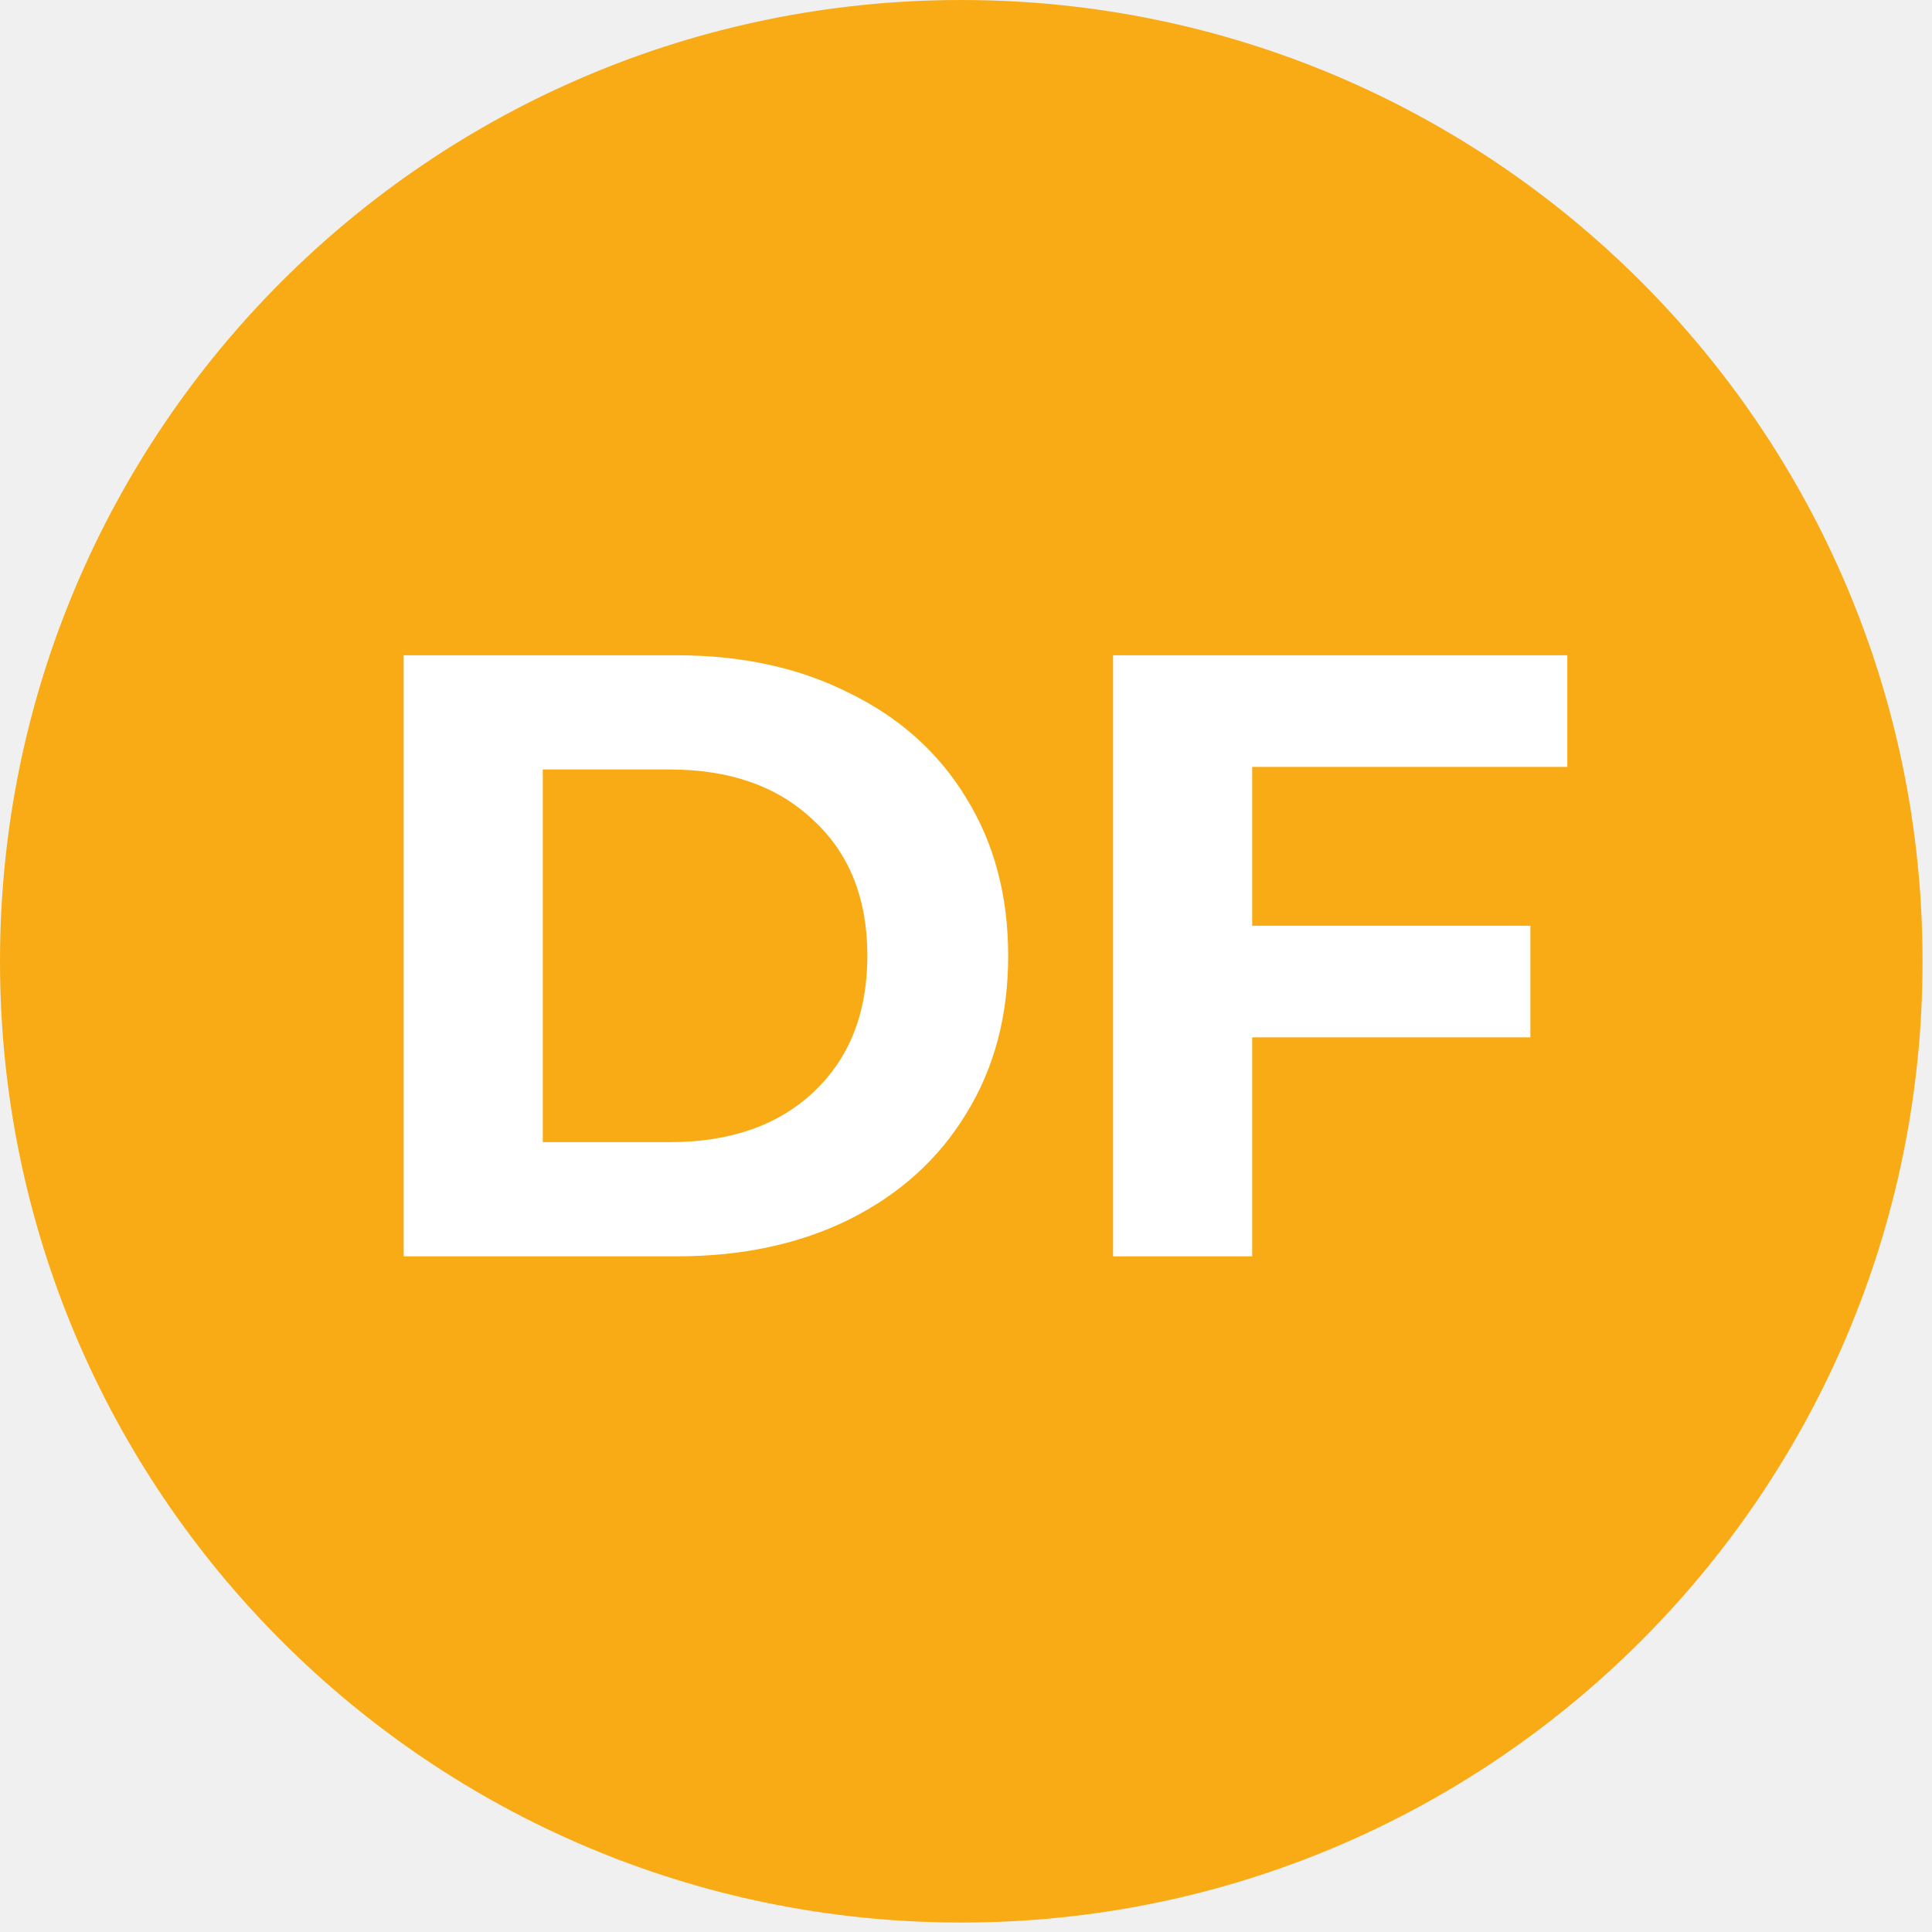
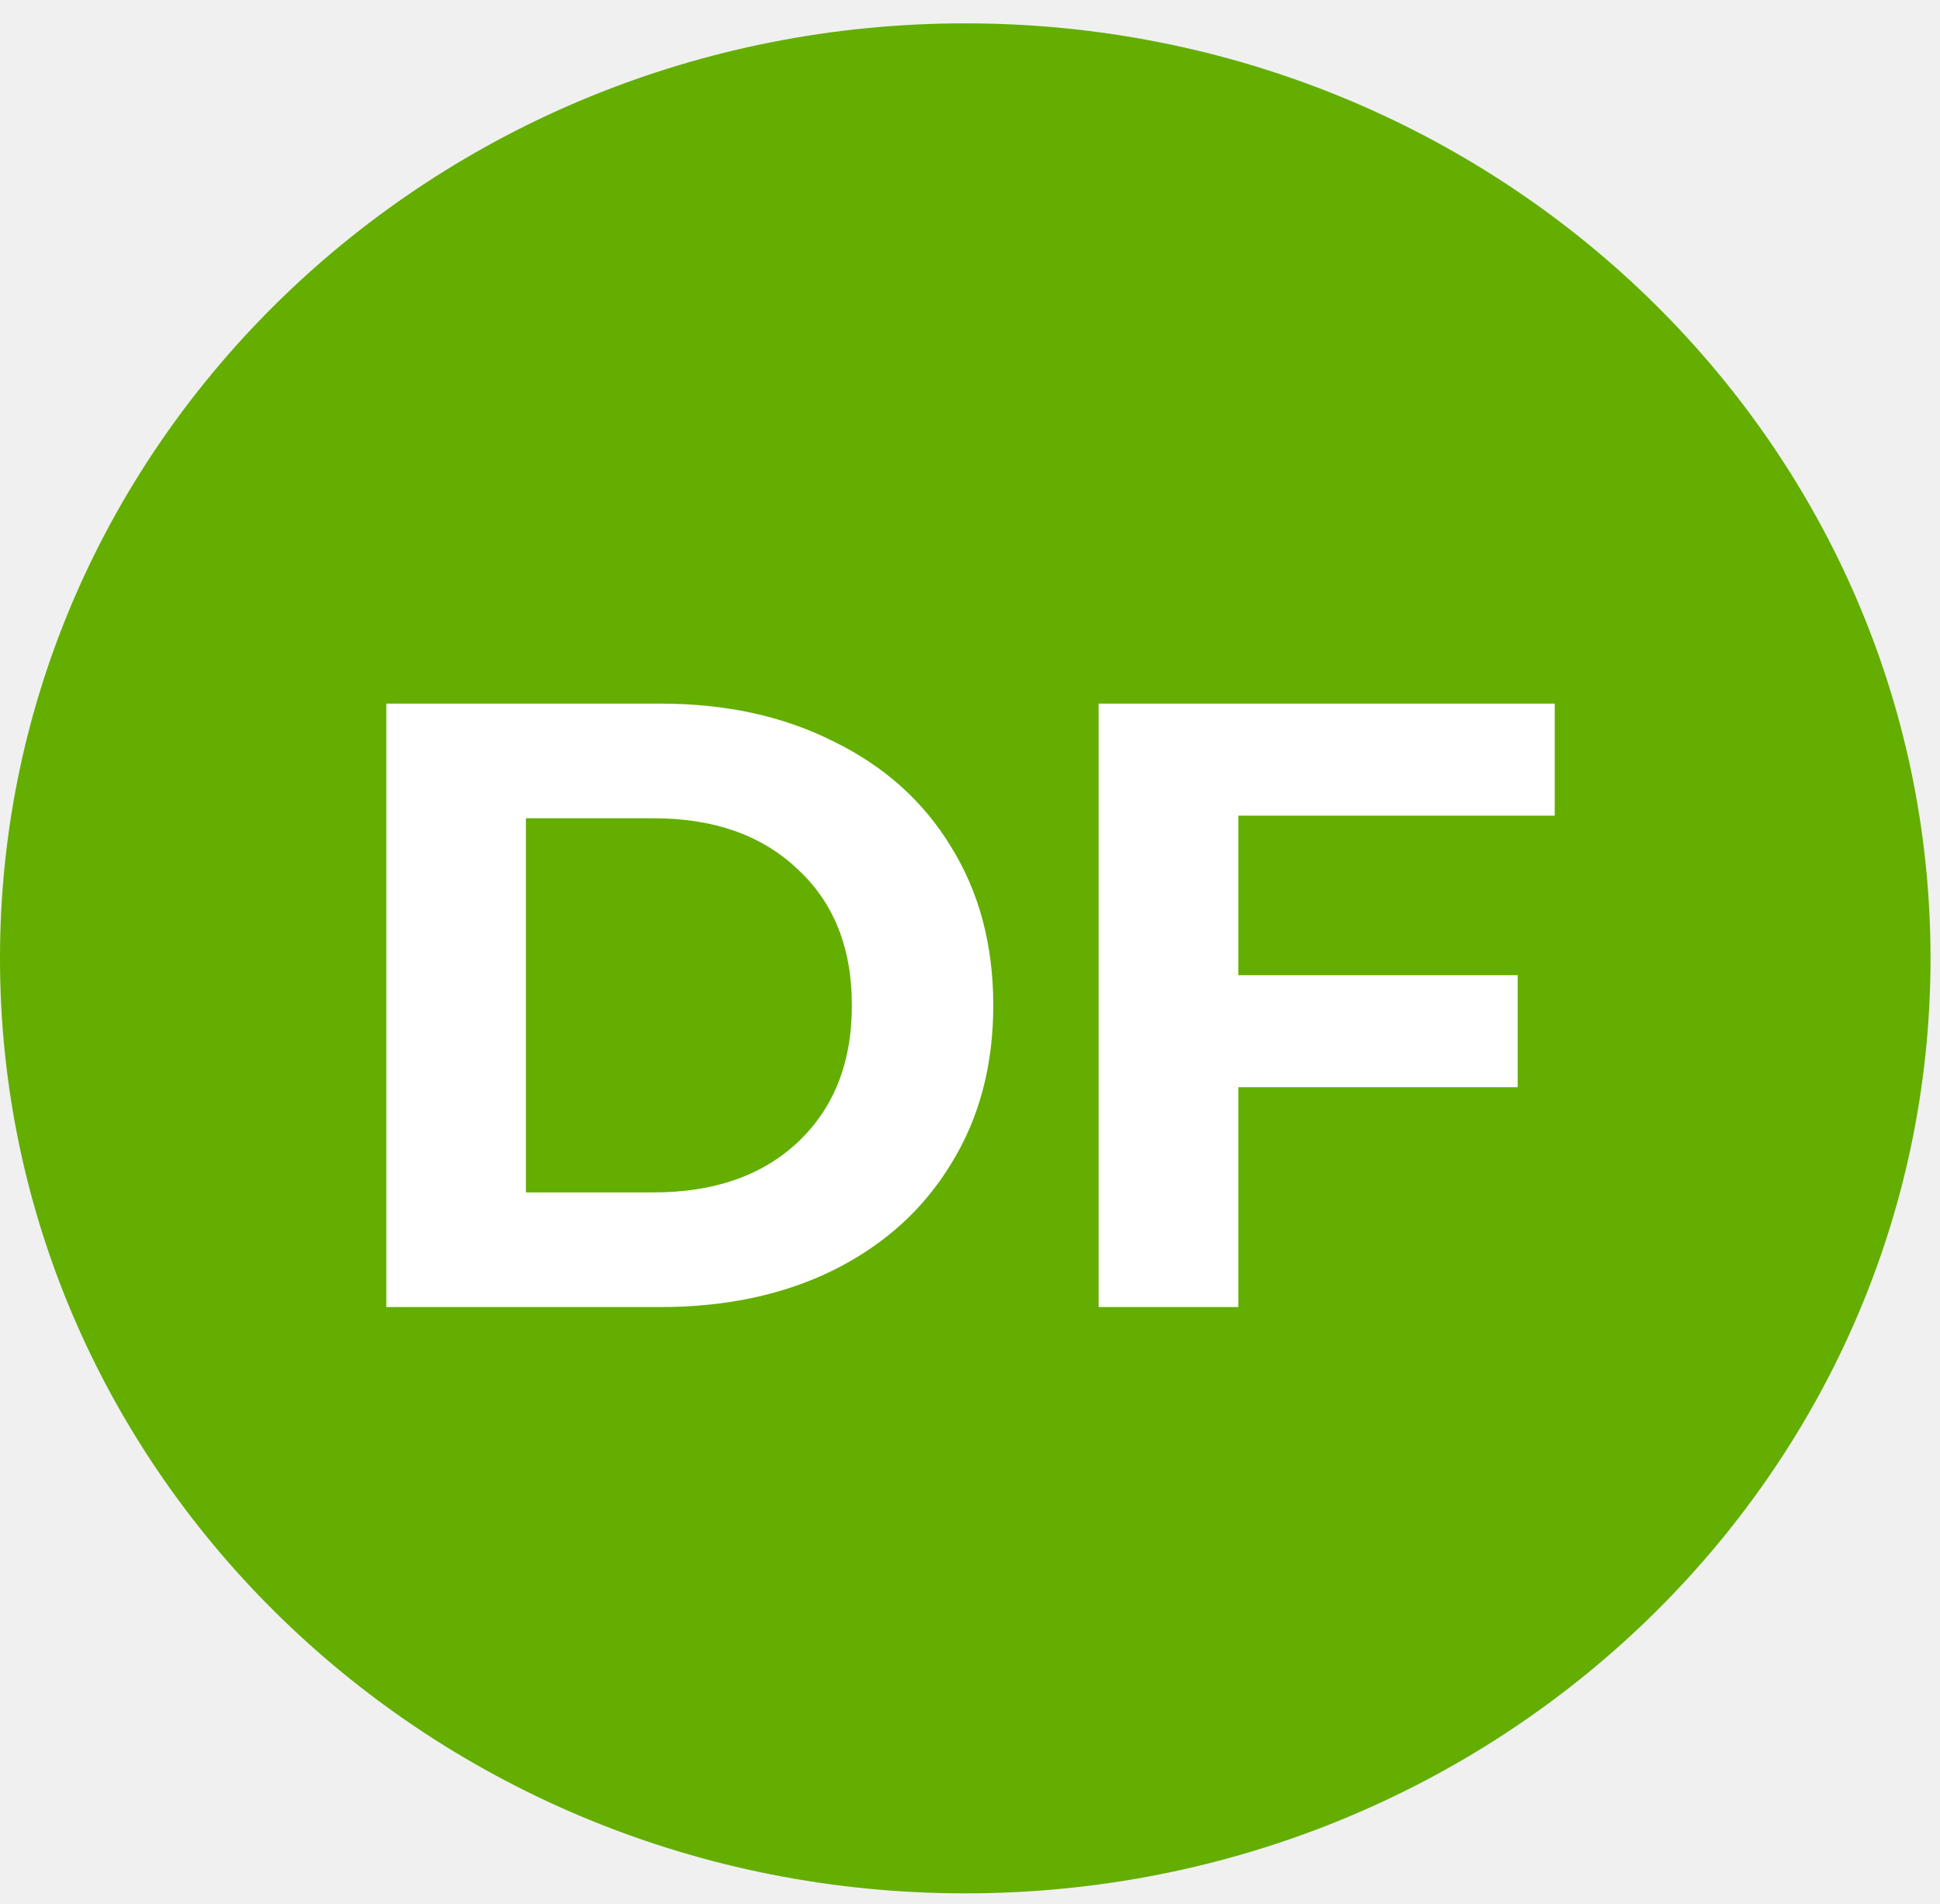
- <svg xmlns="http://www.w3.org/2000/svg" width="54" height="54" viewBox="0 0 54 54" fill="none">
-   <circle cx="26.868" cy="26.868" r="26.868" fill="#F9AB15" />
-   <path d="M11.283 18.315H18.915C20.739 18.315 22.347 18.667 23.739 19.371C25.147 20.059 26.235 21.035 27.003 22.299C27.787 23.563 28.179 25.035 28.179 26.715C28.179 28.395 27.787 29.867 27.003 31.131C26.235 32.395 25.147 33.379 23.739 34.083C22.347 34.771 20.739 35.115 18.915 35.115H11.283V18.315ZM18.723 31.923C20.403 31.923 21.739 31.459 22.731 30.531C23.739 29.587 24.243 28.315 24.243 26.715C24.243 25.115 23.739 23.851 22.731 22.923C21.739 21.979 20.403 21.507 18.723 21.507H15.171V31.923H18.723ZM34.999 21.435V25.875H42.775V28.995H34.999V35.115H31.111V18.315H43.807V21.435H34.999Z" fill="white" />
+ <svg xmlns="http://www.w3.org/2000/svg" width="54" height="53" viewBox="0 0 54 53" fill="none">
+   <ellipse cx="26.868" cy="26.68" rx="26.868" ry="26.03" fill="#63AE00" />
+   <path d="M10.752 19.588H18.384C20.207 19.588 21.816 19.94 23.207 20.644C24.616 21.332 25.703 22.308 26.471 23.572C27.256 24.836 27.648 26.308 27.648 27.988C27.648 29.668 27.256 31.14 26.471 32.404C25.703 33.668 24.616 34.652 23.207 35.356C21.816 36.044 20.207 36.388 18.384 36.388H10.752V19.588ZM18.192 33.196C19.872 33.196 21.207 32.732 22.2 31.804C23.207 30.86 23.712 29.588 23.712 27.988C23.712 26.388 23.207 25.124 22.2 24.196C21.207 23.252 19.872 22.78 18.192 22.78H14.639V33.196H18.192ZM34.468 22.708V27.148H42.244V30.268H34.468V36.388H30.58V19.588H43.276V22.708H34.468Z" fill="white" />
</svg>
